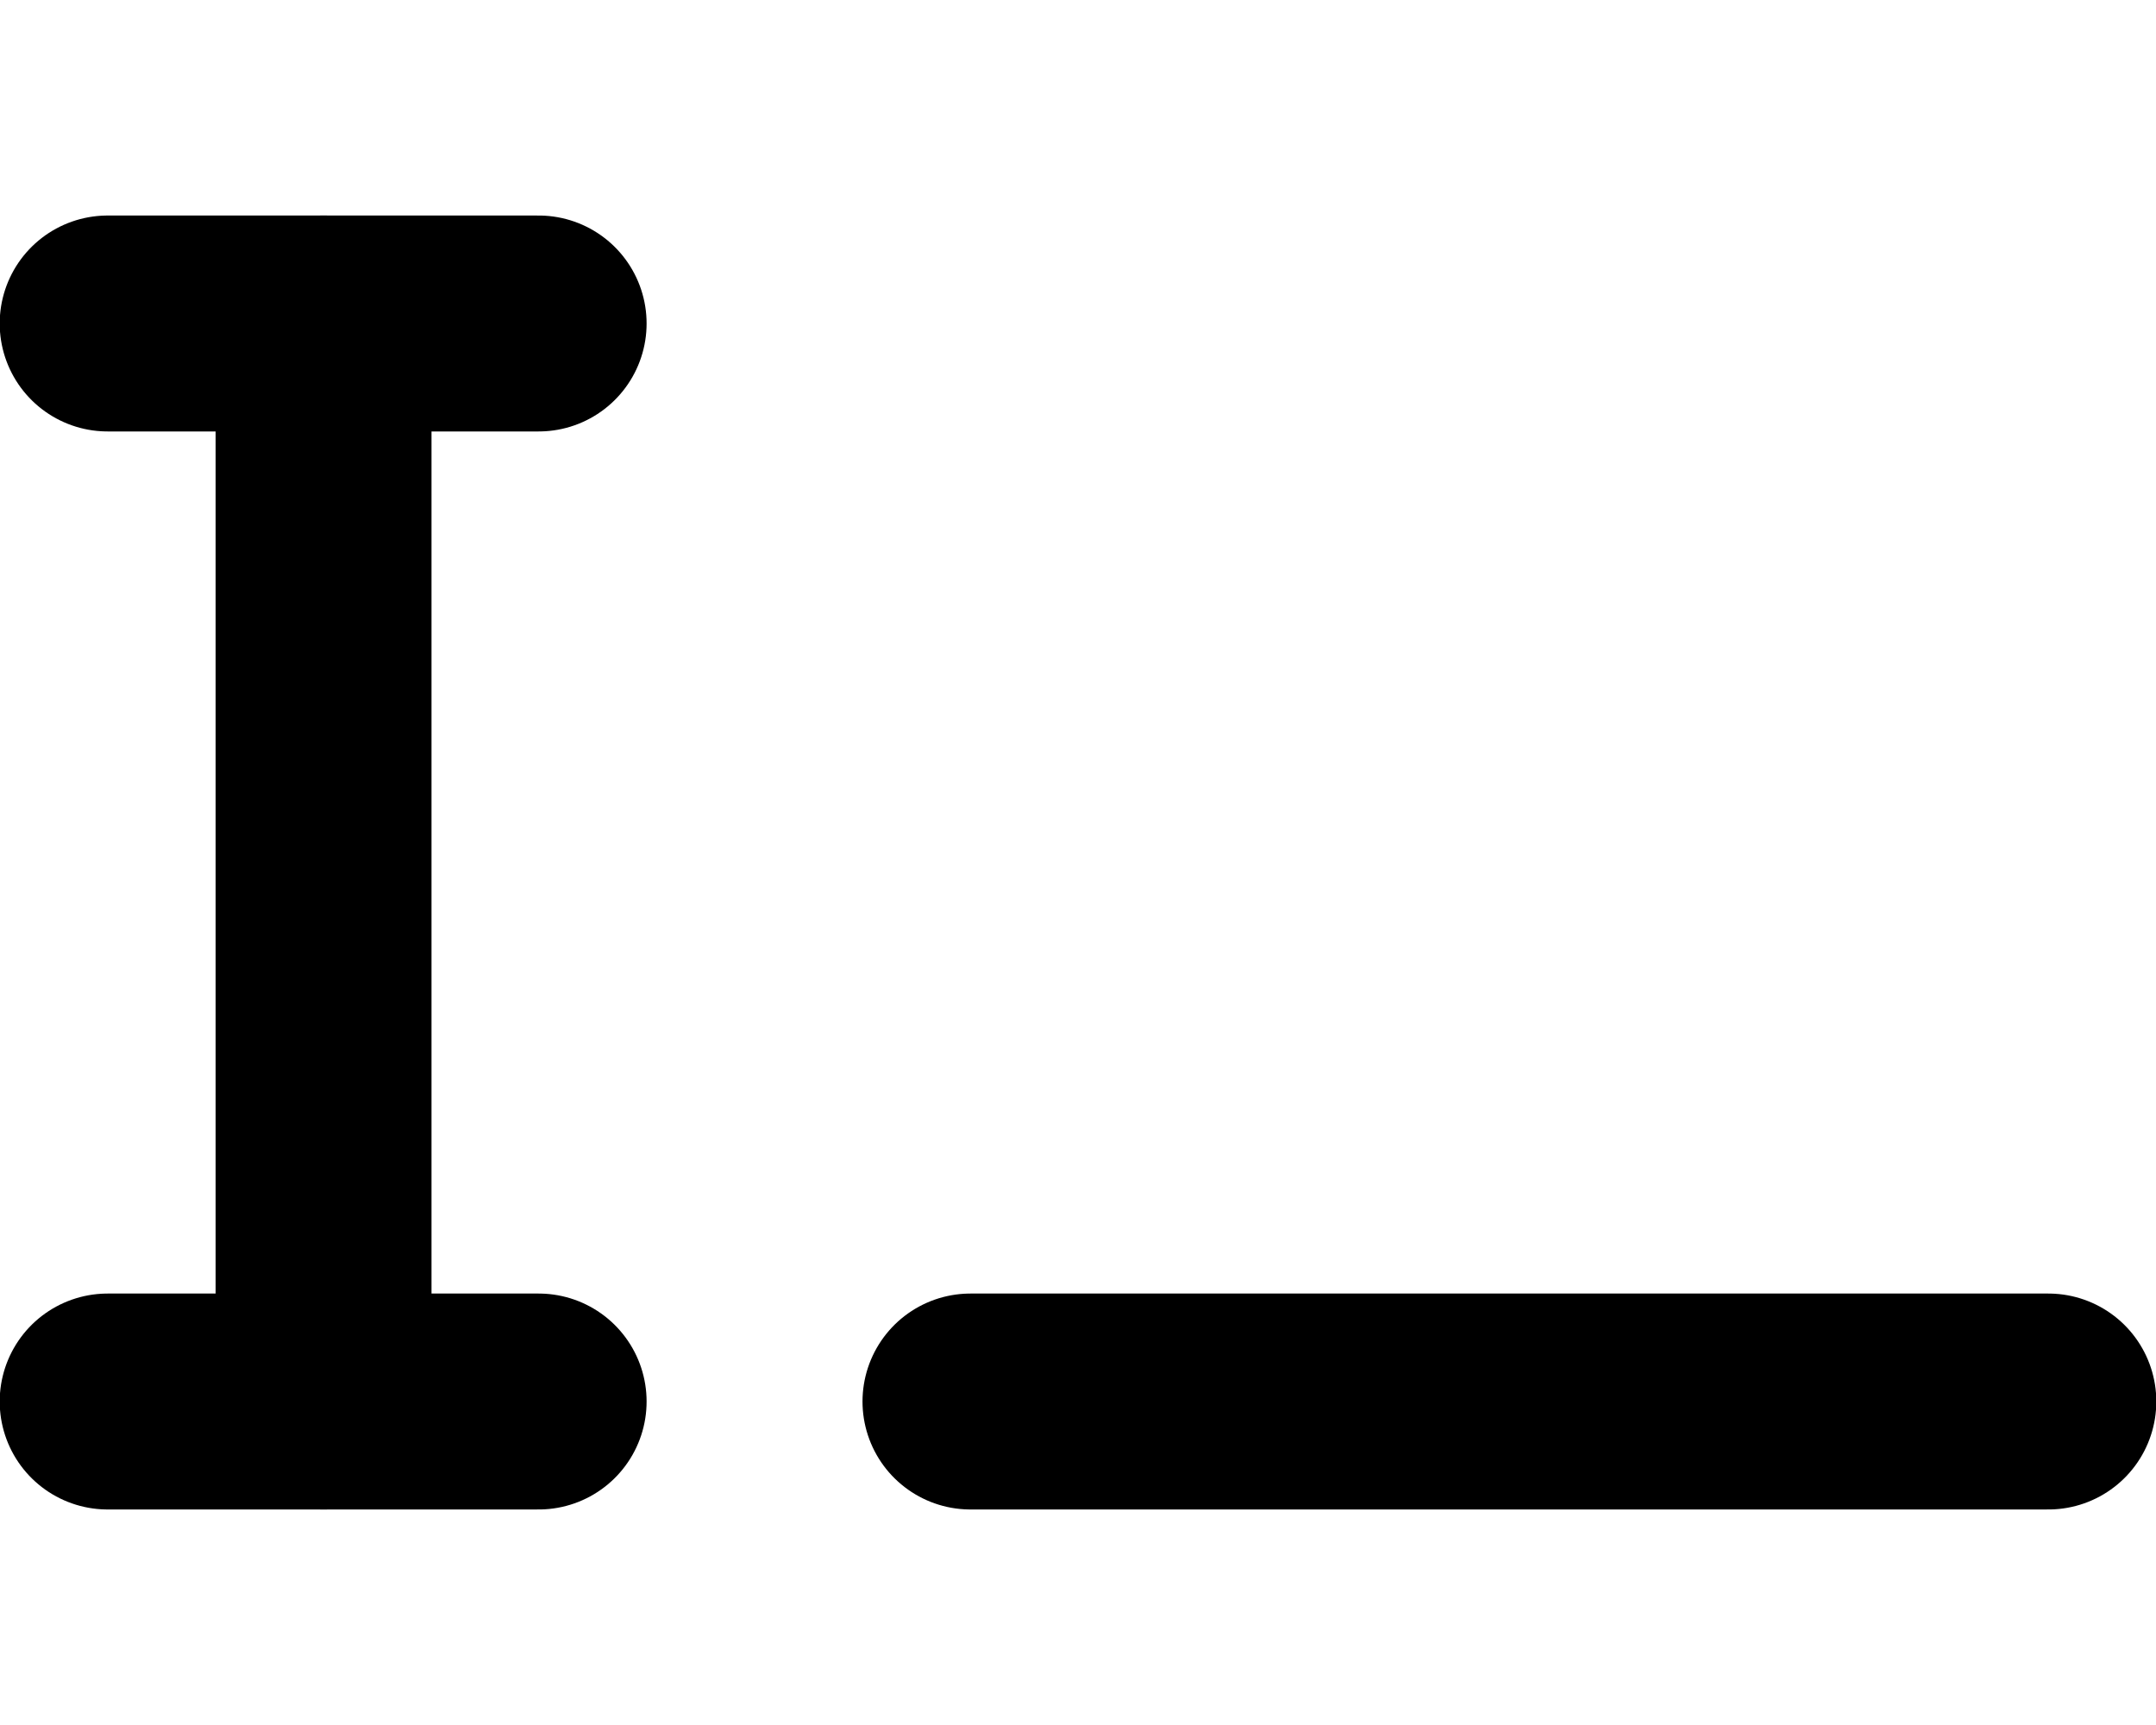
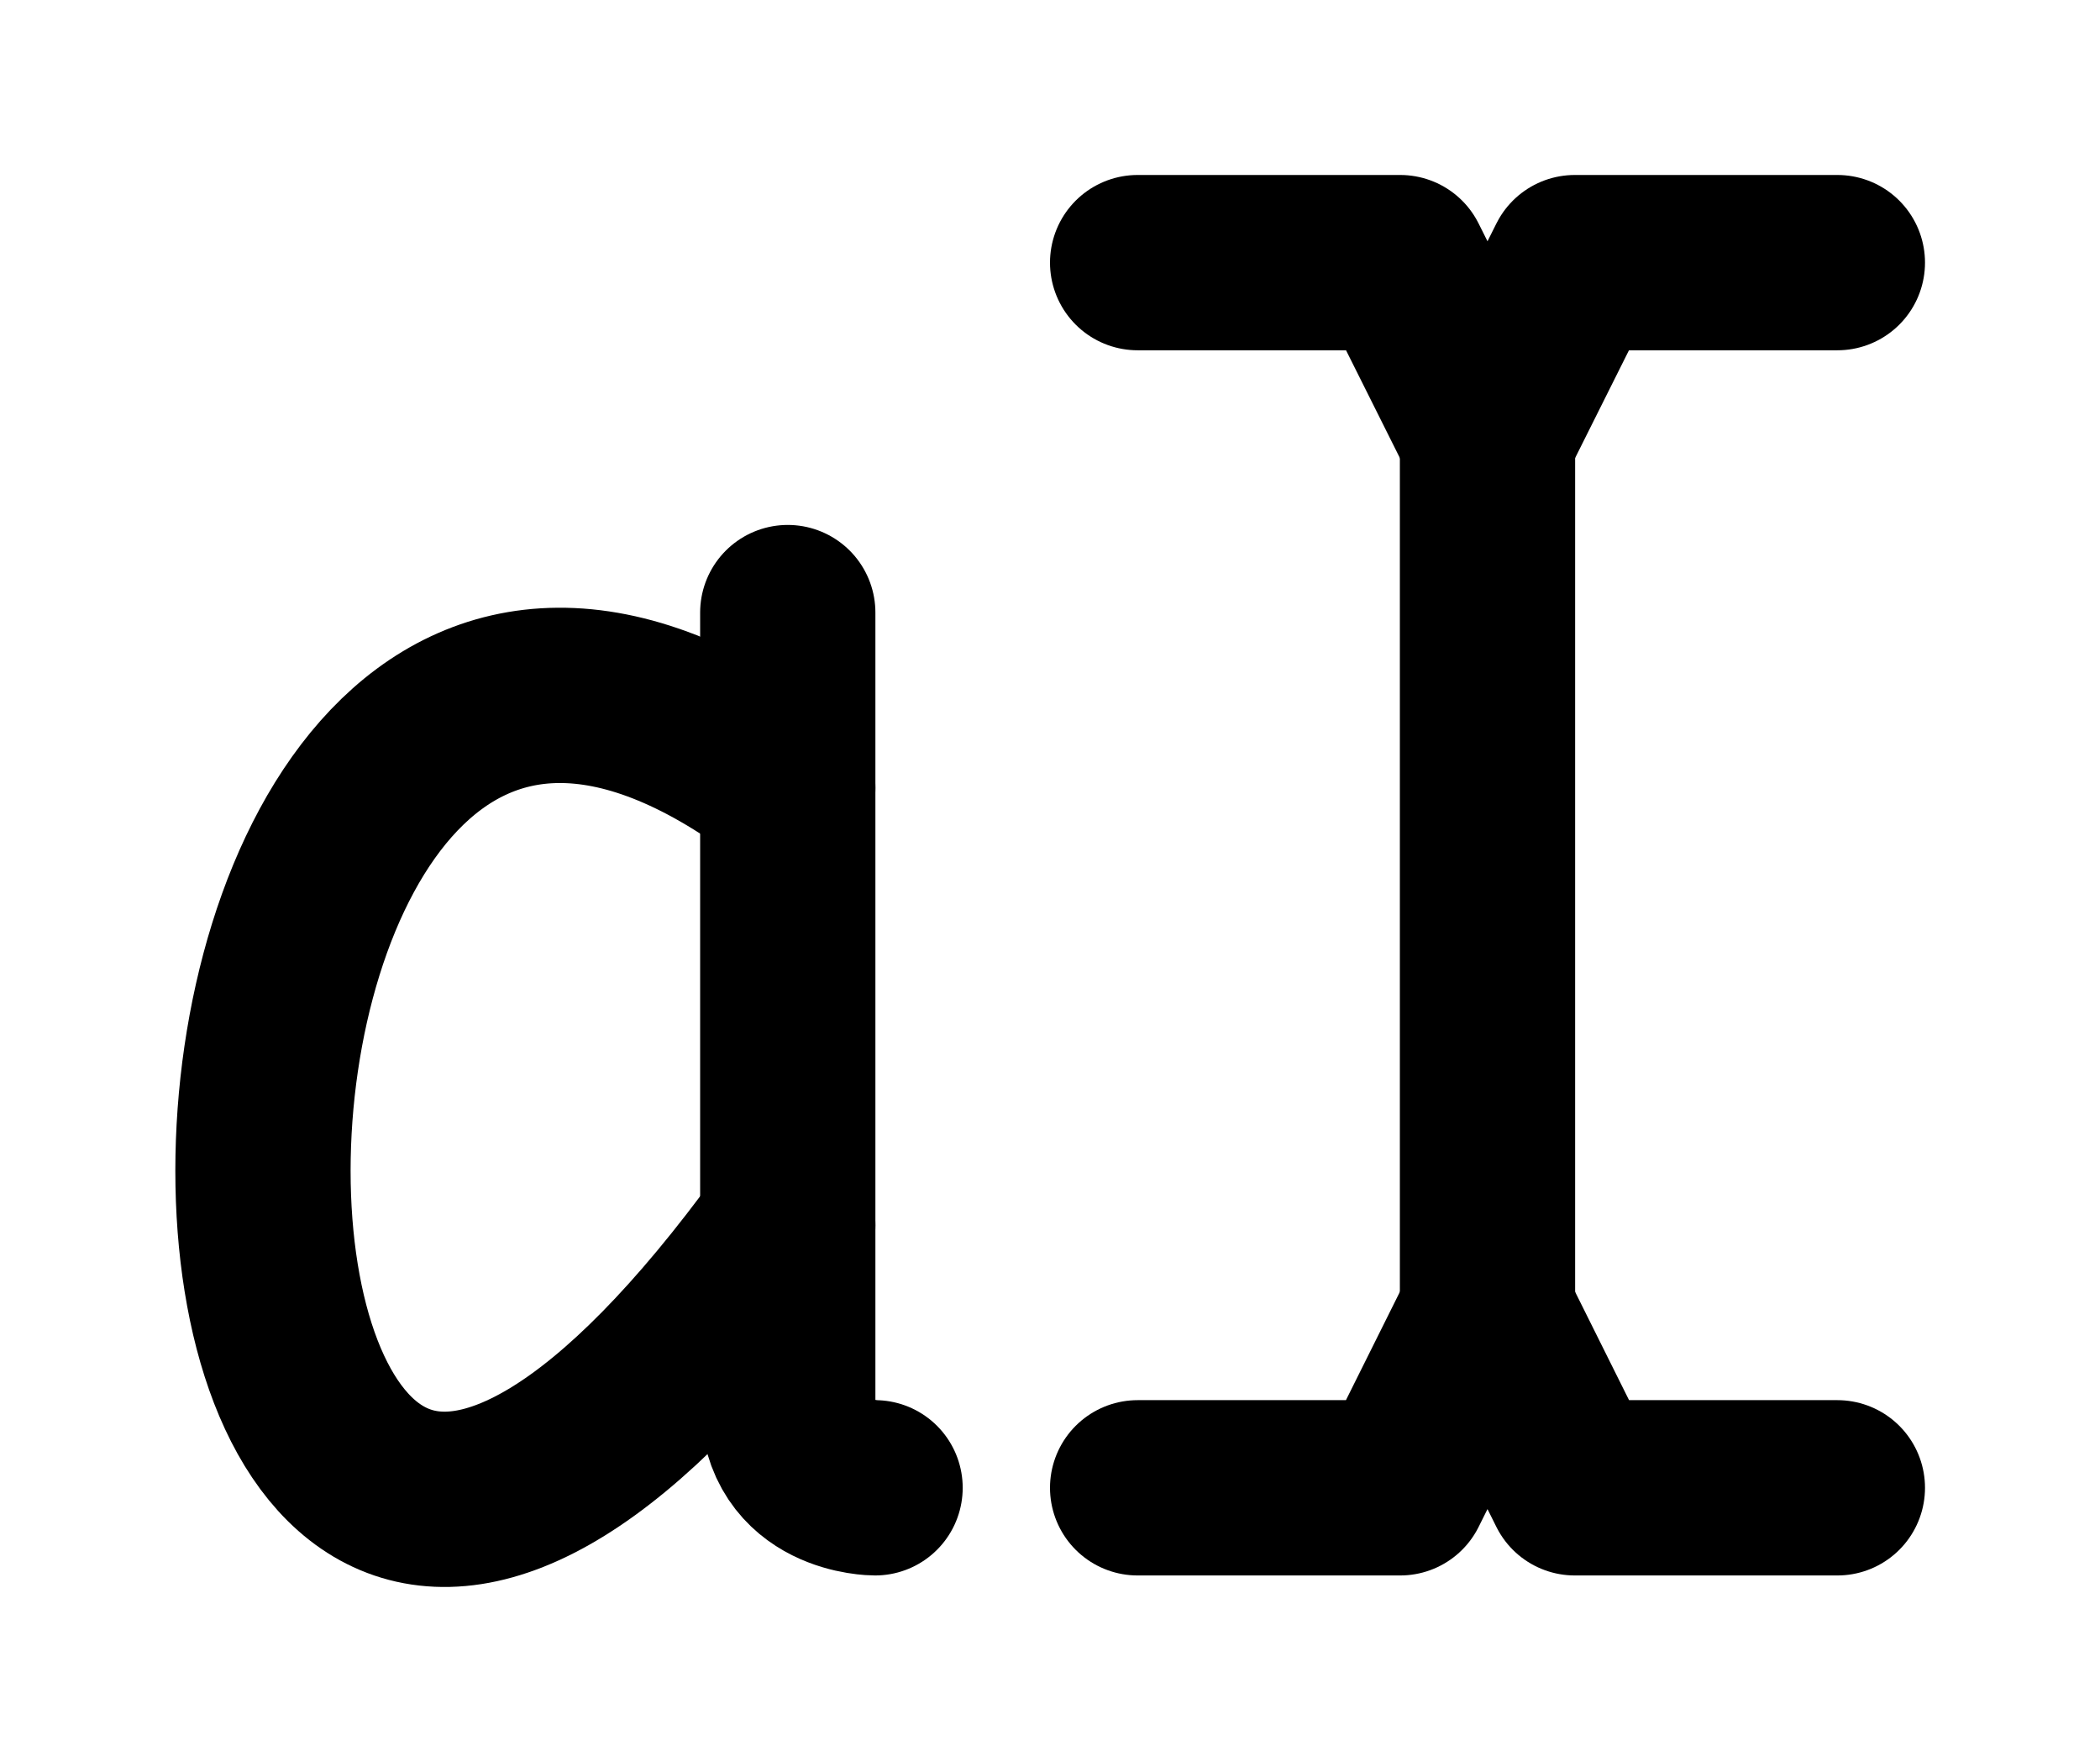
- <svg xmlns="http://www.w3.org/2000/svg" width="10" height="8" viewBox="0 0 2.646 2.117" version="1.1" id="svg1">
+ <svg xmlns="http://www.w3.org/2000/svg" width="12" height="10" viewBox="0 0 3.175 2.646" version="1.1" id="svg1">
  <defs id="defs1" />
-   <path style="fill:none;stroke:#000000;stroke-width:0.265;stroke-linecap:round;stroke-linejoin:round;stroke-miterlimit:100;stroke-dasharray:none" d="m 0.132,0.397 h 0.529" id="path1" />
-   <path style="fill:none;stroke:#000000;stroke-width:0.265;stroke-linecap:round;stroke-linejoin:round;stroke-miterlimit:100;stroke-dasharray:none" d="m 0.132,1.72 h 0.529" id="path2" />
-   <path style="fill:none;stroke:#000000;stroke-width:0.265;stroke-linecap:round;stroke-linejoin:round;stroke-miterlimit:100;stroke-dasharray:none" d="m 0.397,1.72 0,-1.323" id="path3" />
-   <path style="fill:none;stroke:#000000;stroke-width:0.265;stroke-linecap:round;stroke-linejoin:round;stroke-miterlimit:100;stroke-dasharray:none" d="M 1.191,1.72 H 2.514" id="path4" />
+   <path style="fill:none;stroke:#000000;stroke-width:0.265;stroke-linecap:round;stroke-linejoin:round;stroke-miterlimit:100;stroke-dasharray:none" d="m 1.72,0.397 h 0.397 L 2.249,0.661 2.381,0.397 h 0.397" id="path2-2" />
+   <path style="fill:none;stroke:#000000;stroke-width:0.265;stroke-linecap:round;stroke-linejoin:round;stroke-miterlimit:100;stroke-dasharray:none" d="m 1.72,2.249 h 0.397 L 2.249,1.984 2.381,2.249 h 0.397" id="path2-2-2" />
+   <path style="fill:none;stroke:#000000;stroke-width:0.265;stroke-linecap:round;stroke-linejoin:round;stroke-miterlimit:100;stroke-dasharray:none" d="M 2.249,1.984 V 0.661" id="path3" />
+   <path style="fill:none;stroke:#000000;stroke-width:0.265;stroke-linecap:round;stroke-linejoin:round;stroke-miterlimit:100;stroke-dasharray:none;stroke-opacity:1" d="M 1.191,0.926 V 2.117 c 1e-7,0.132 0.132,0.132 0.132,0.132" id="path1" />
+   <path style="fill:none;stroke:#000000;stroke-width:0.265;stroke-linecap:round;stroke-linejoin:round;stroke-miterlimit:100;stroke-dasharray:none;stroke-opacity:1" d="m 1.191,1.191 c -1.058,-0.794 -1.058,2.117 1e-7,0.661" id="path2" />
</svg>
